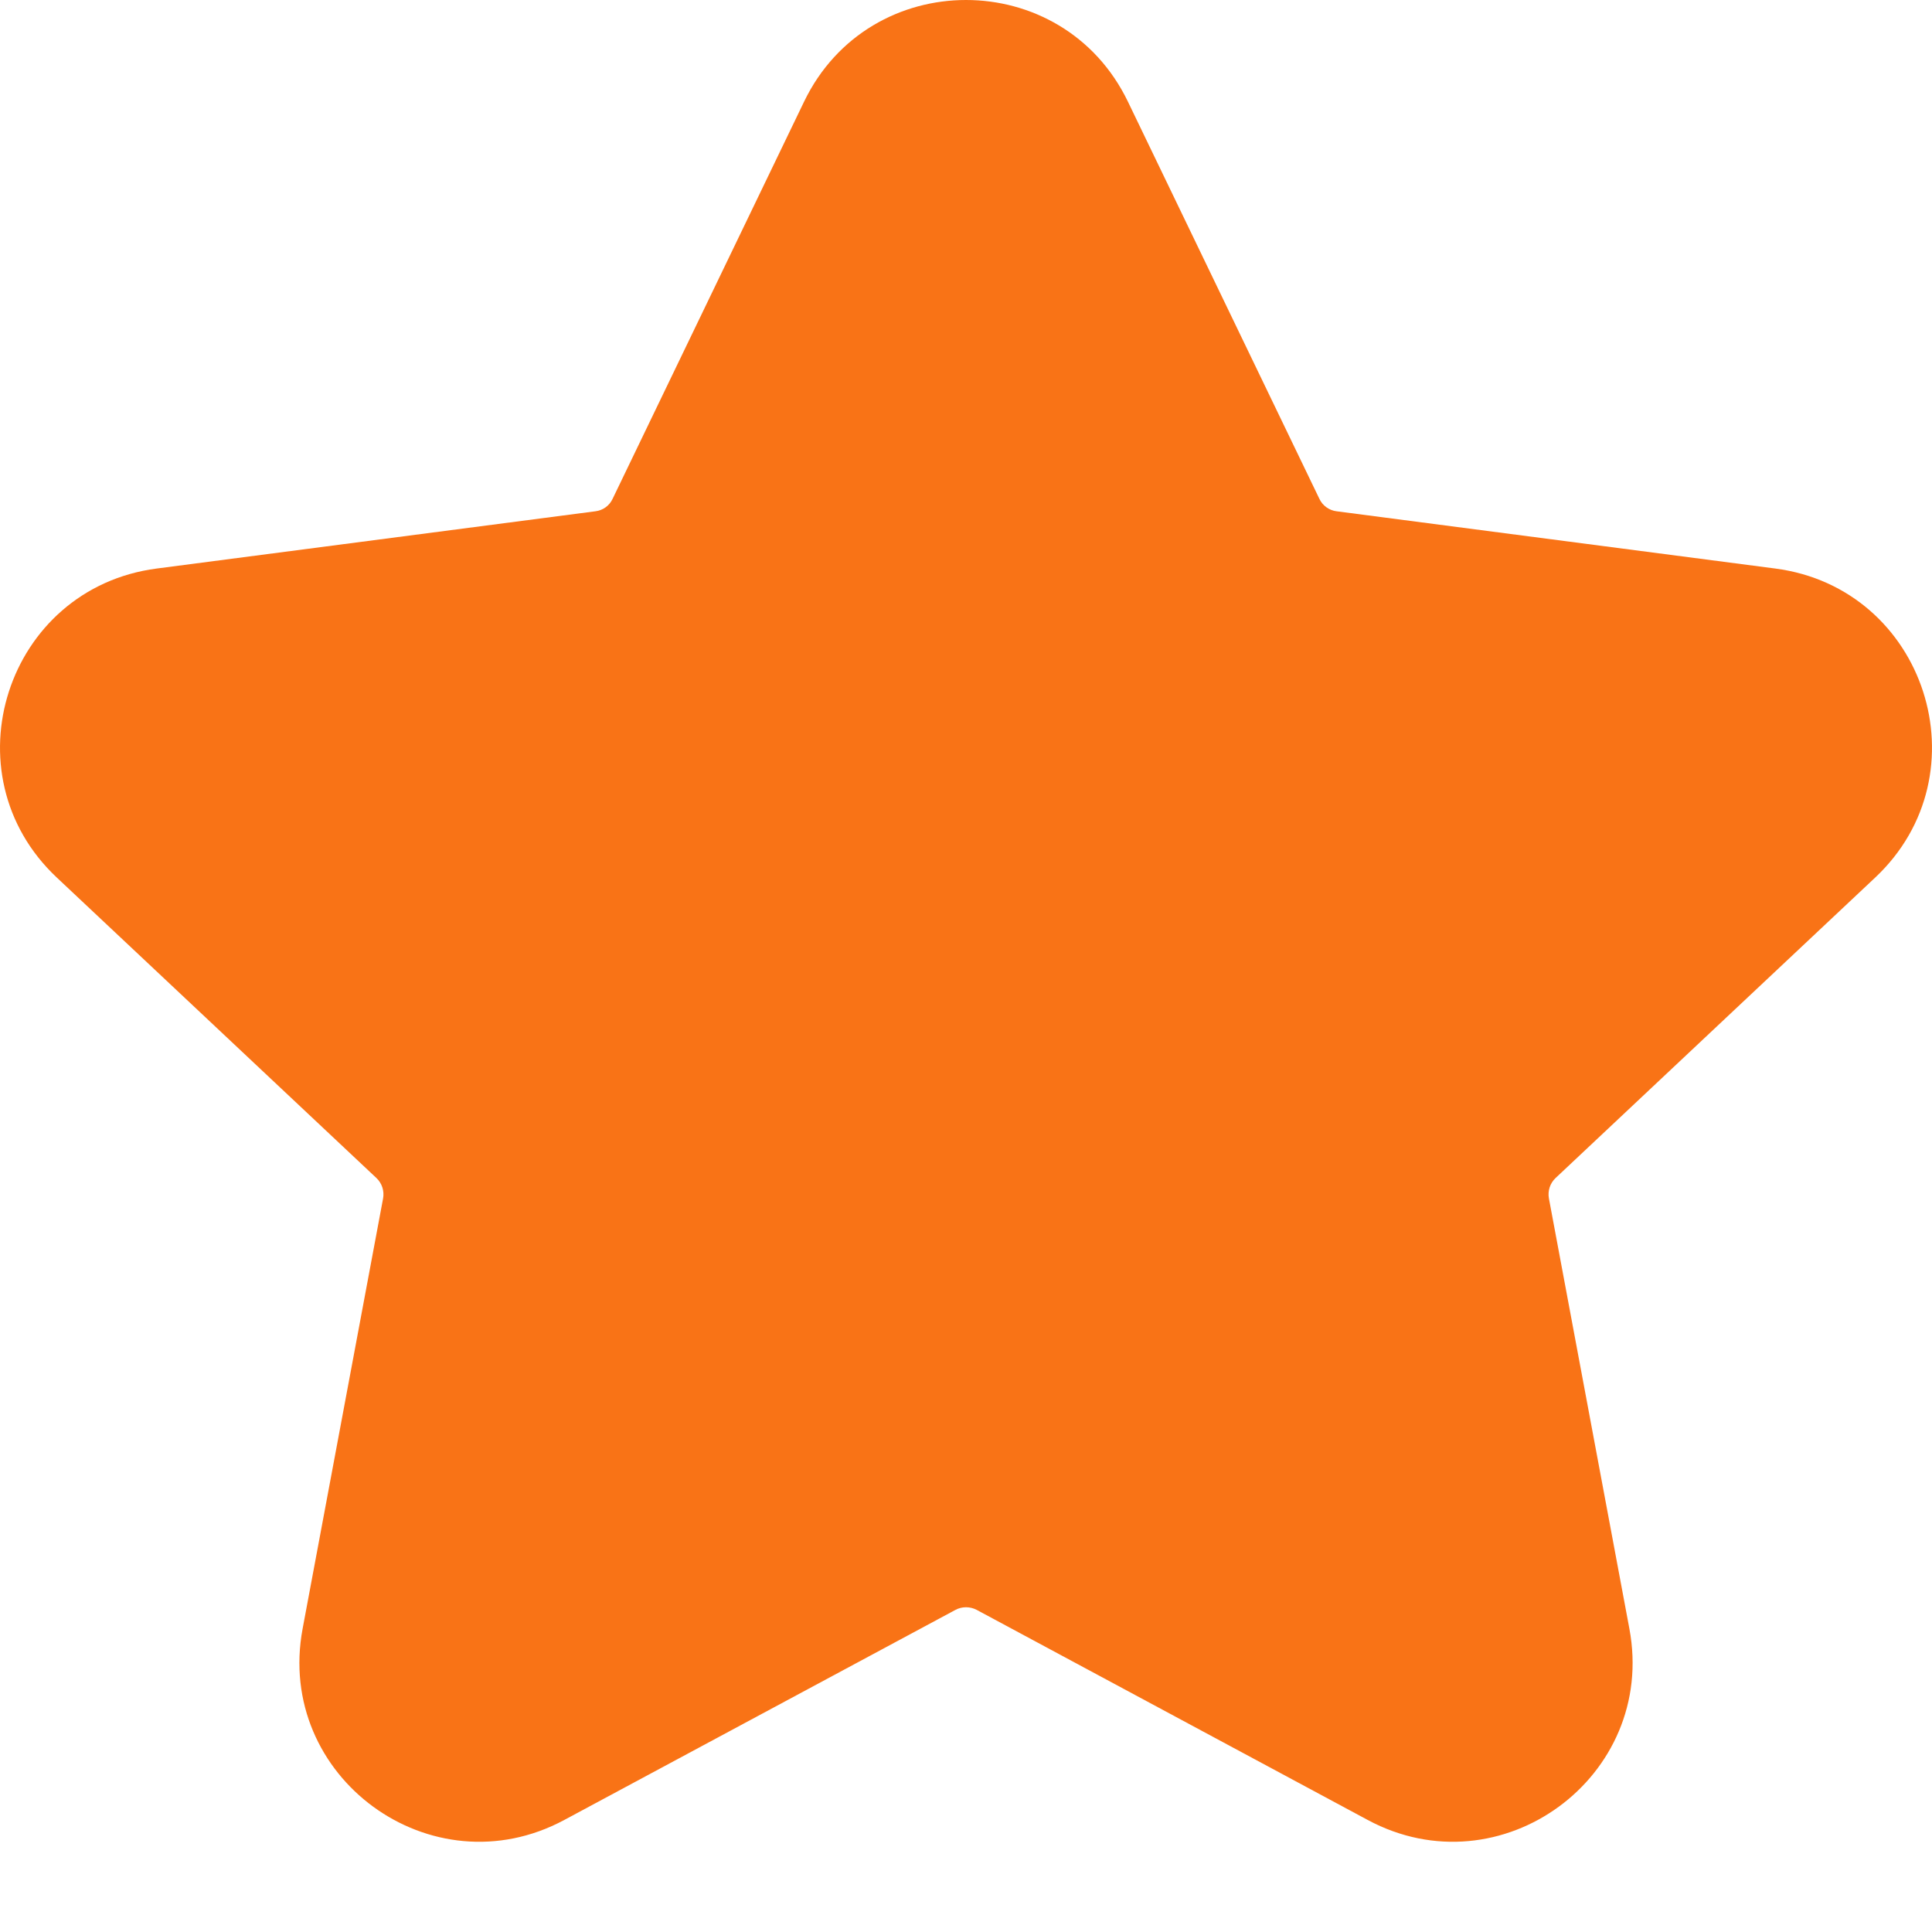
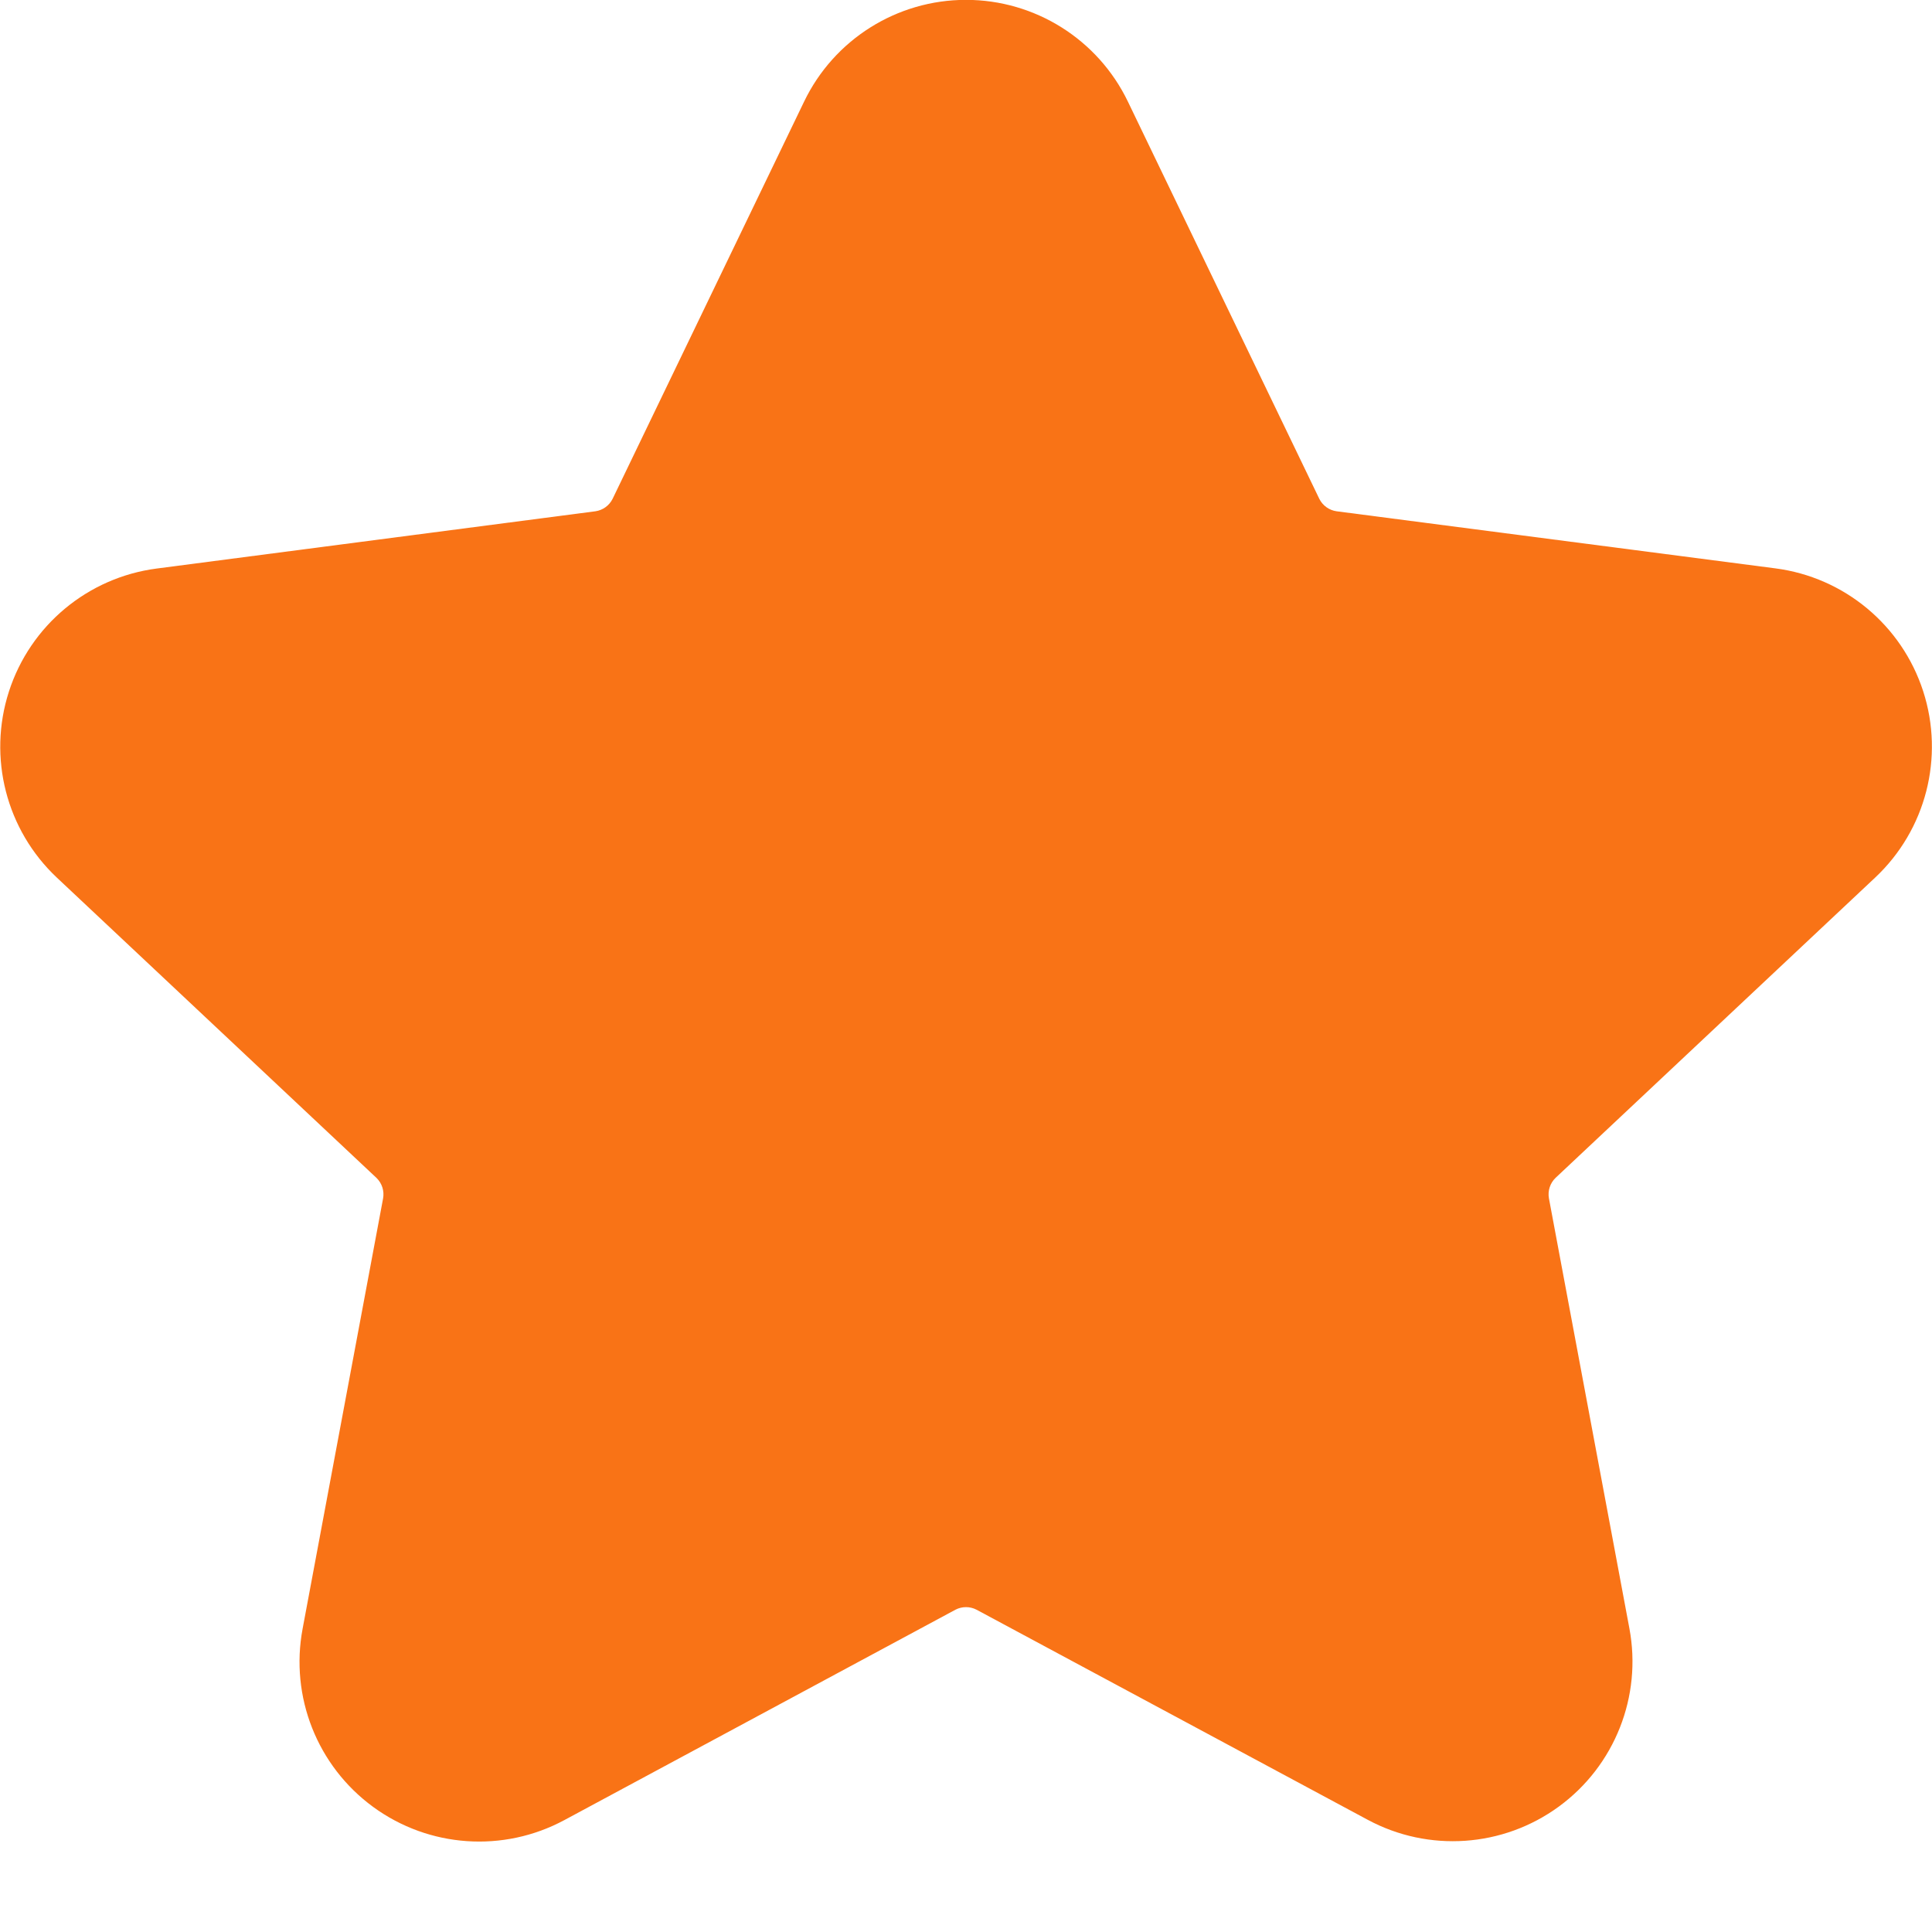
- <svg xmlns="http://www.w3.org/2000/svg" width="11" height="11" viewBox="0 0 11 11" fill="none">
-   <path d="M6.422 0.579C6.05 -0.193 4.95 -0.193 4.578 0.579L3.488 2.84C3.47 2.879 3.433 2.906 3.39 2.911L0.892 3.237C0.036 3.349 -0.306 4.406 0.324 4.997L2.143 6.707C2.175 6.737 2.189 6.781 2.181 6.824L1.723 9.273C1.565 10.117 2.456 10.769 3.213 10.362L5.44 9.166C5.477 9.146 5.523 9.146 5.561 9.166L7.787 10.362C8.544 10.769 9.435 10.117 9.277 9.273L8.819 6.824C8.811 6.781 8.825 6.737 8.857 6.707L10.676 4.997C11.306 4.406 10.964 3.349 10.108 3.237L7.61 2.911C7.568 2.906 7.53 2.879 7.512 2.84L6.422 0.579Z" fill="#F97316" />
+ <svg xmlns="http://www.w3.org/2000/svg" width="11" height="11" fill="none" viewBox="0 0 11 11">
+   <path fill="#f97316" d="M6.422.579a1.023 1.023 0 0 0-1.844 0L3.488 2.84a.13.13 0 0 1-.098.071l-2.498.326a1.023 1.023 0 0 0-.568 1.76l1.82 1.71a.13.13 0 0 1 .037.117l-.458 2.449a1.023 1.023 0 0 0 1.49 1.09L5.44 9.165a.13.13 0 0 1 .12 0l2.227 1.196a1.023 1.023 0 0 0 1.49-1.09l-.458-2.448a.13.13 0 0 1 .038-.117l1.82-1.71a1.023 1.023 0 0 0-.569-1.76L7.61 2.911a.13.13 0 0 1-.098-.07z" />
</svg>
